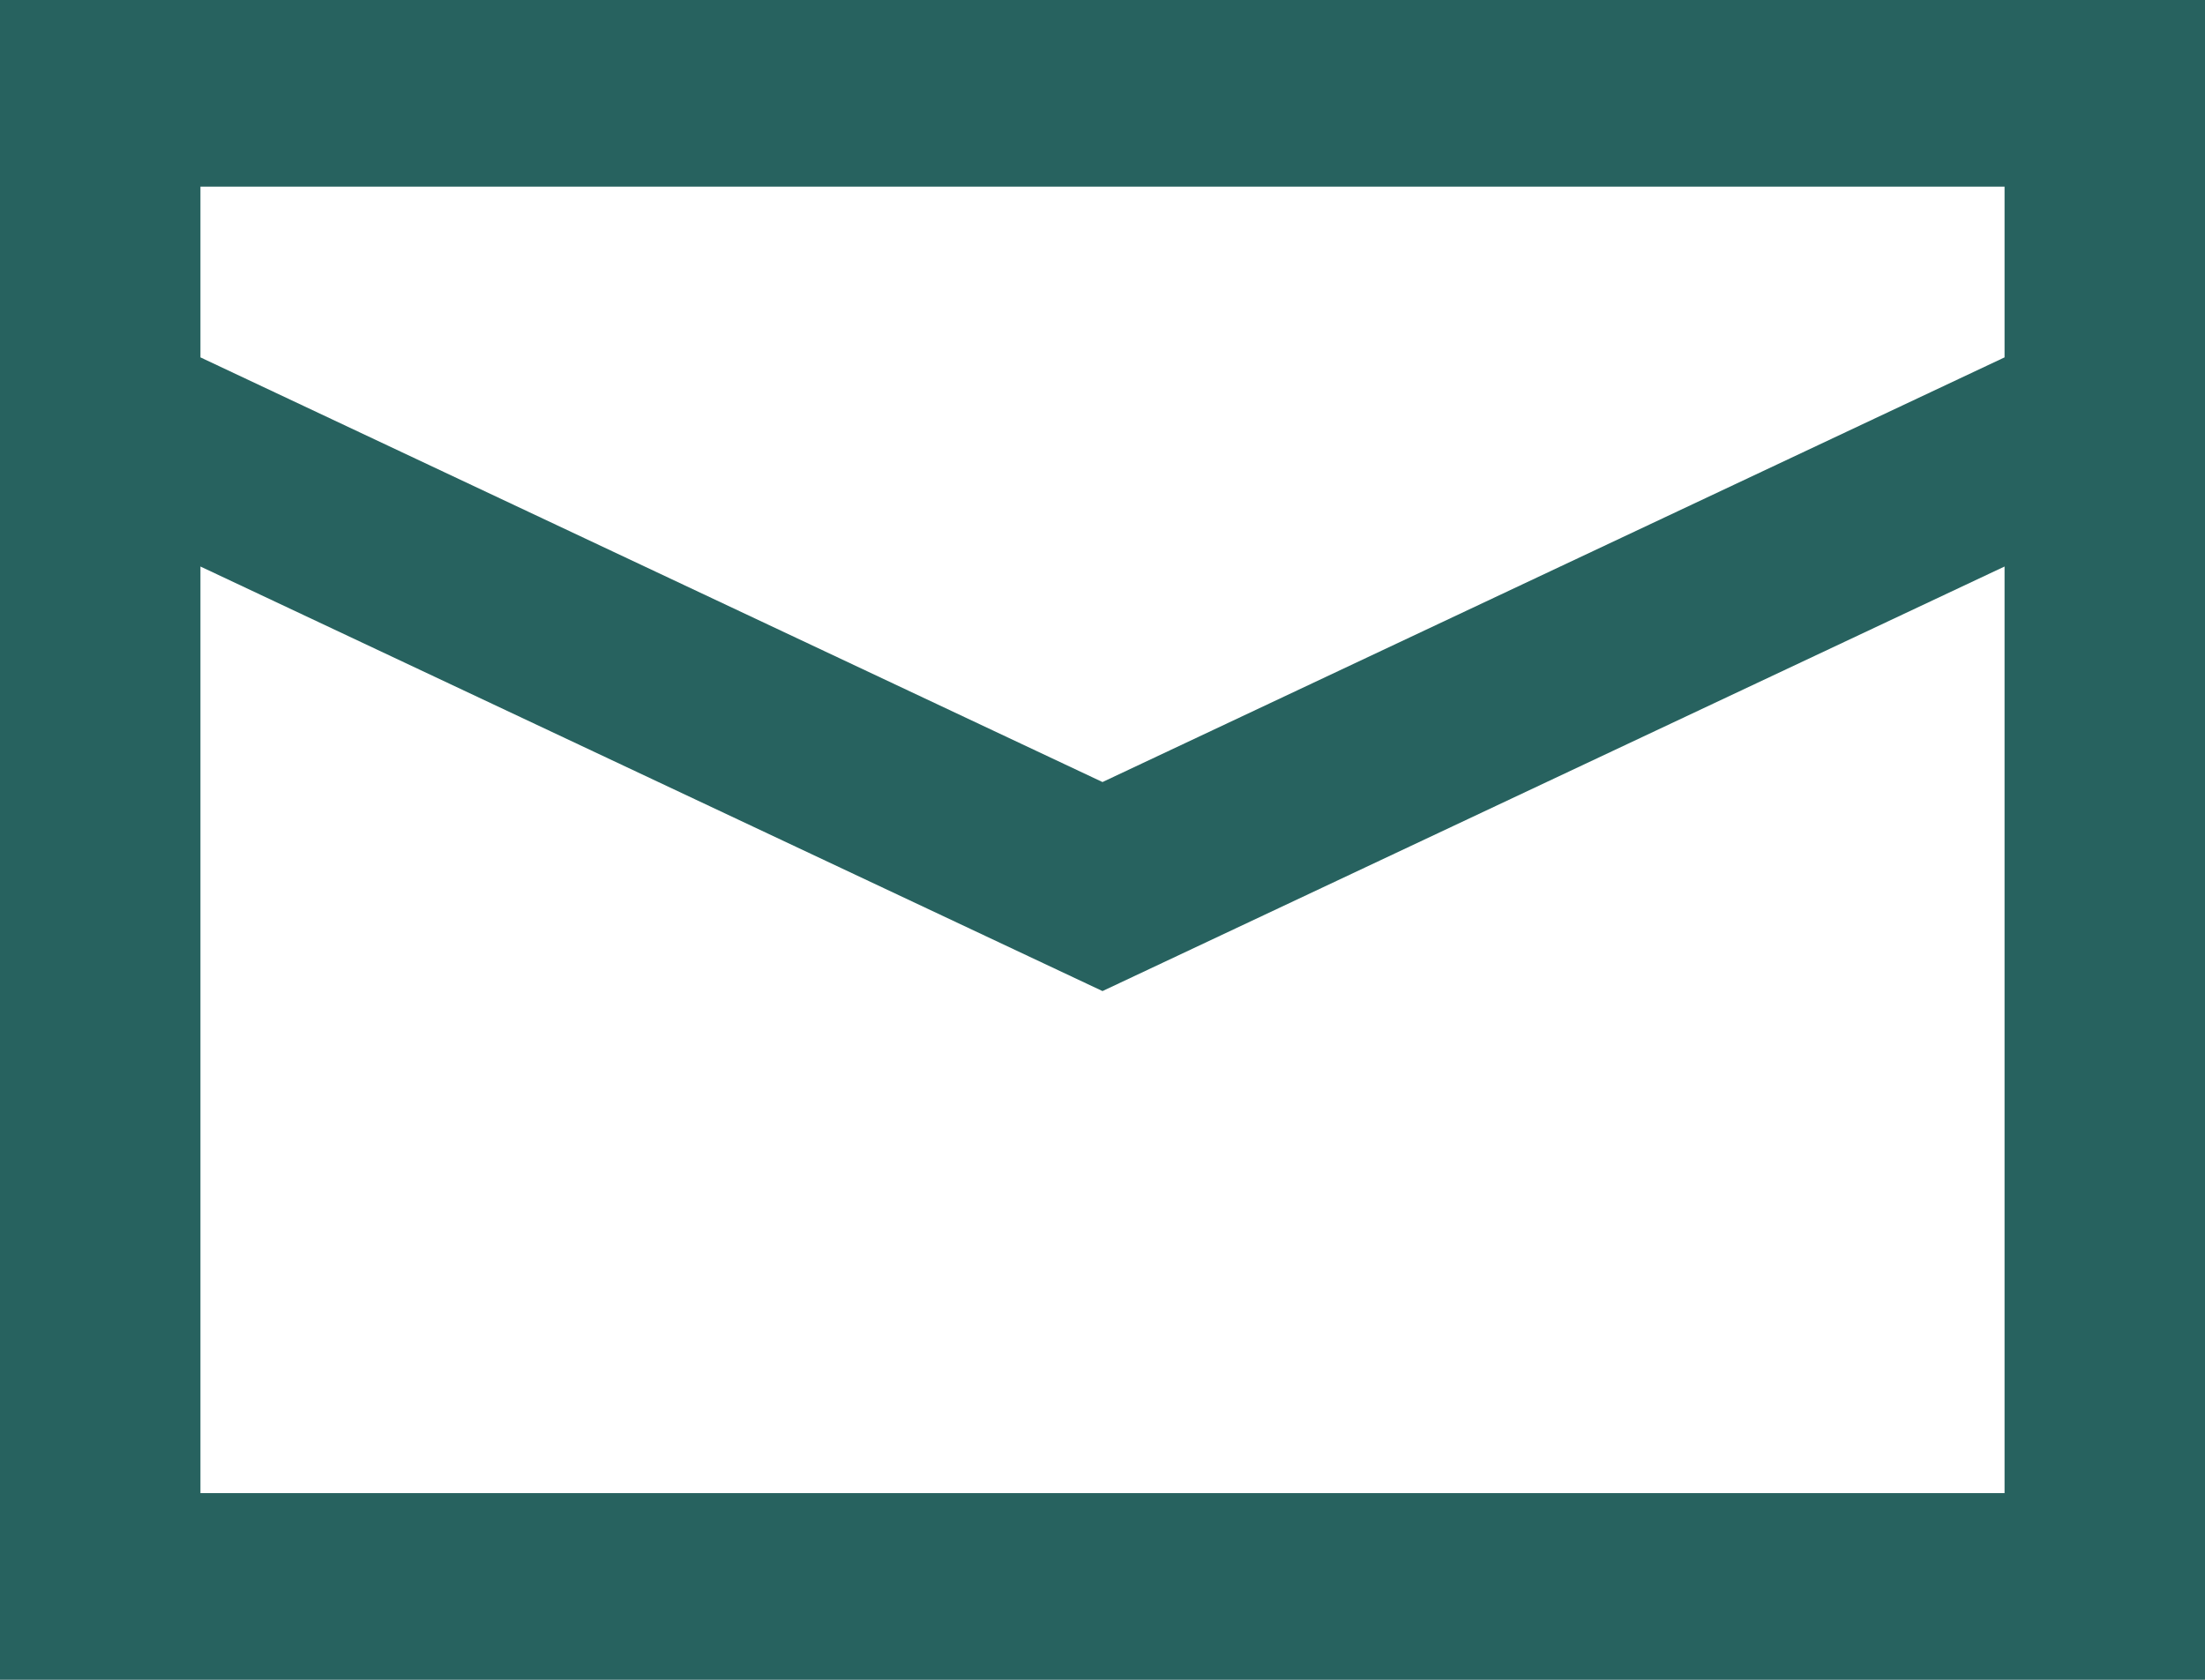
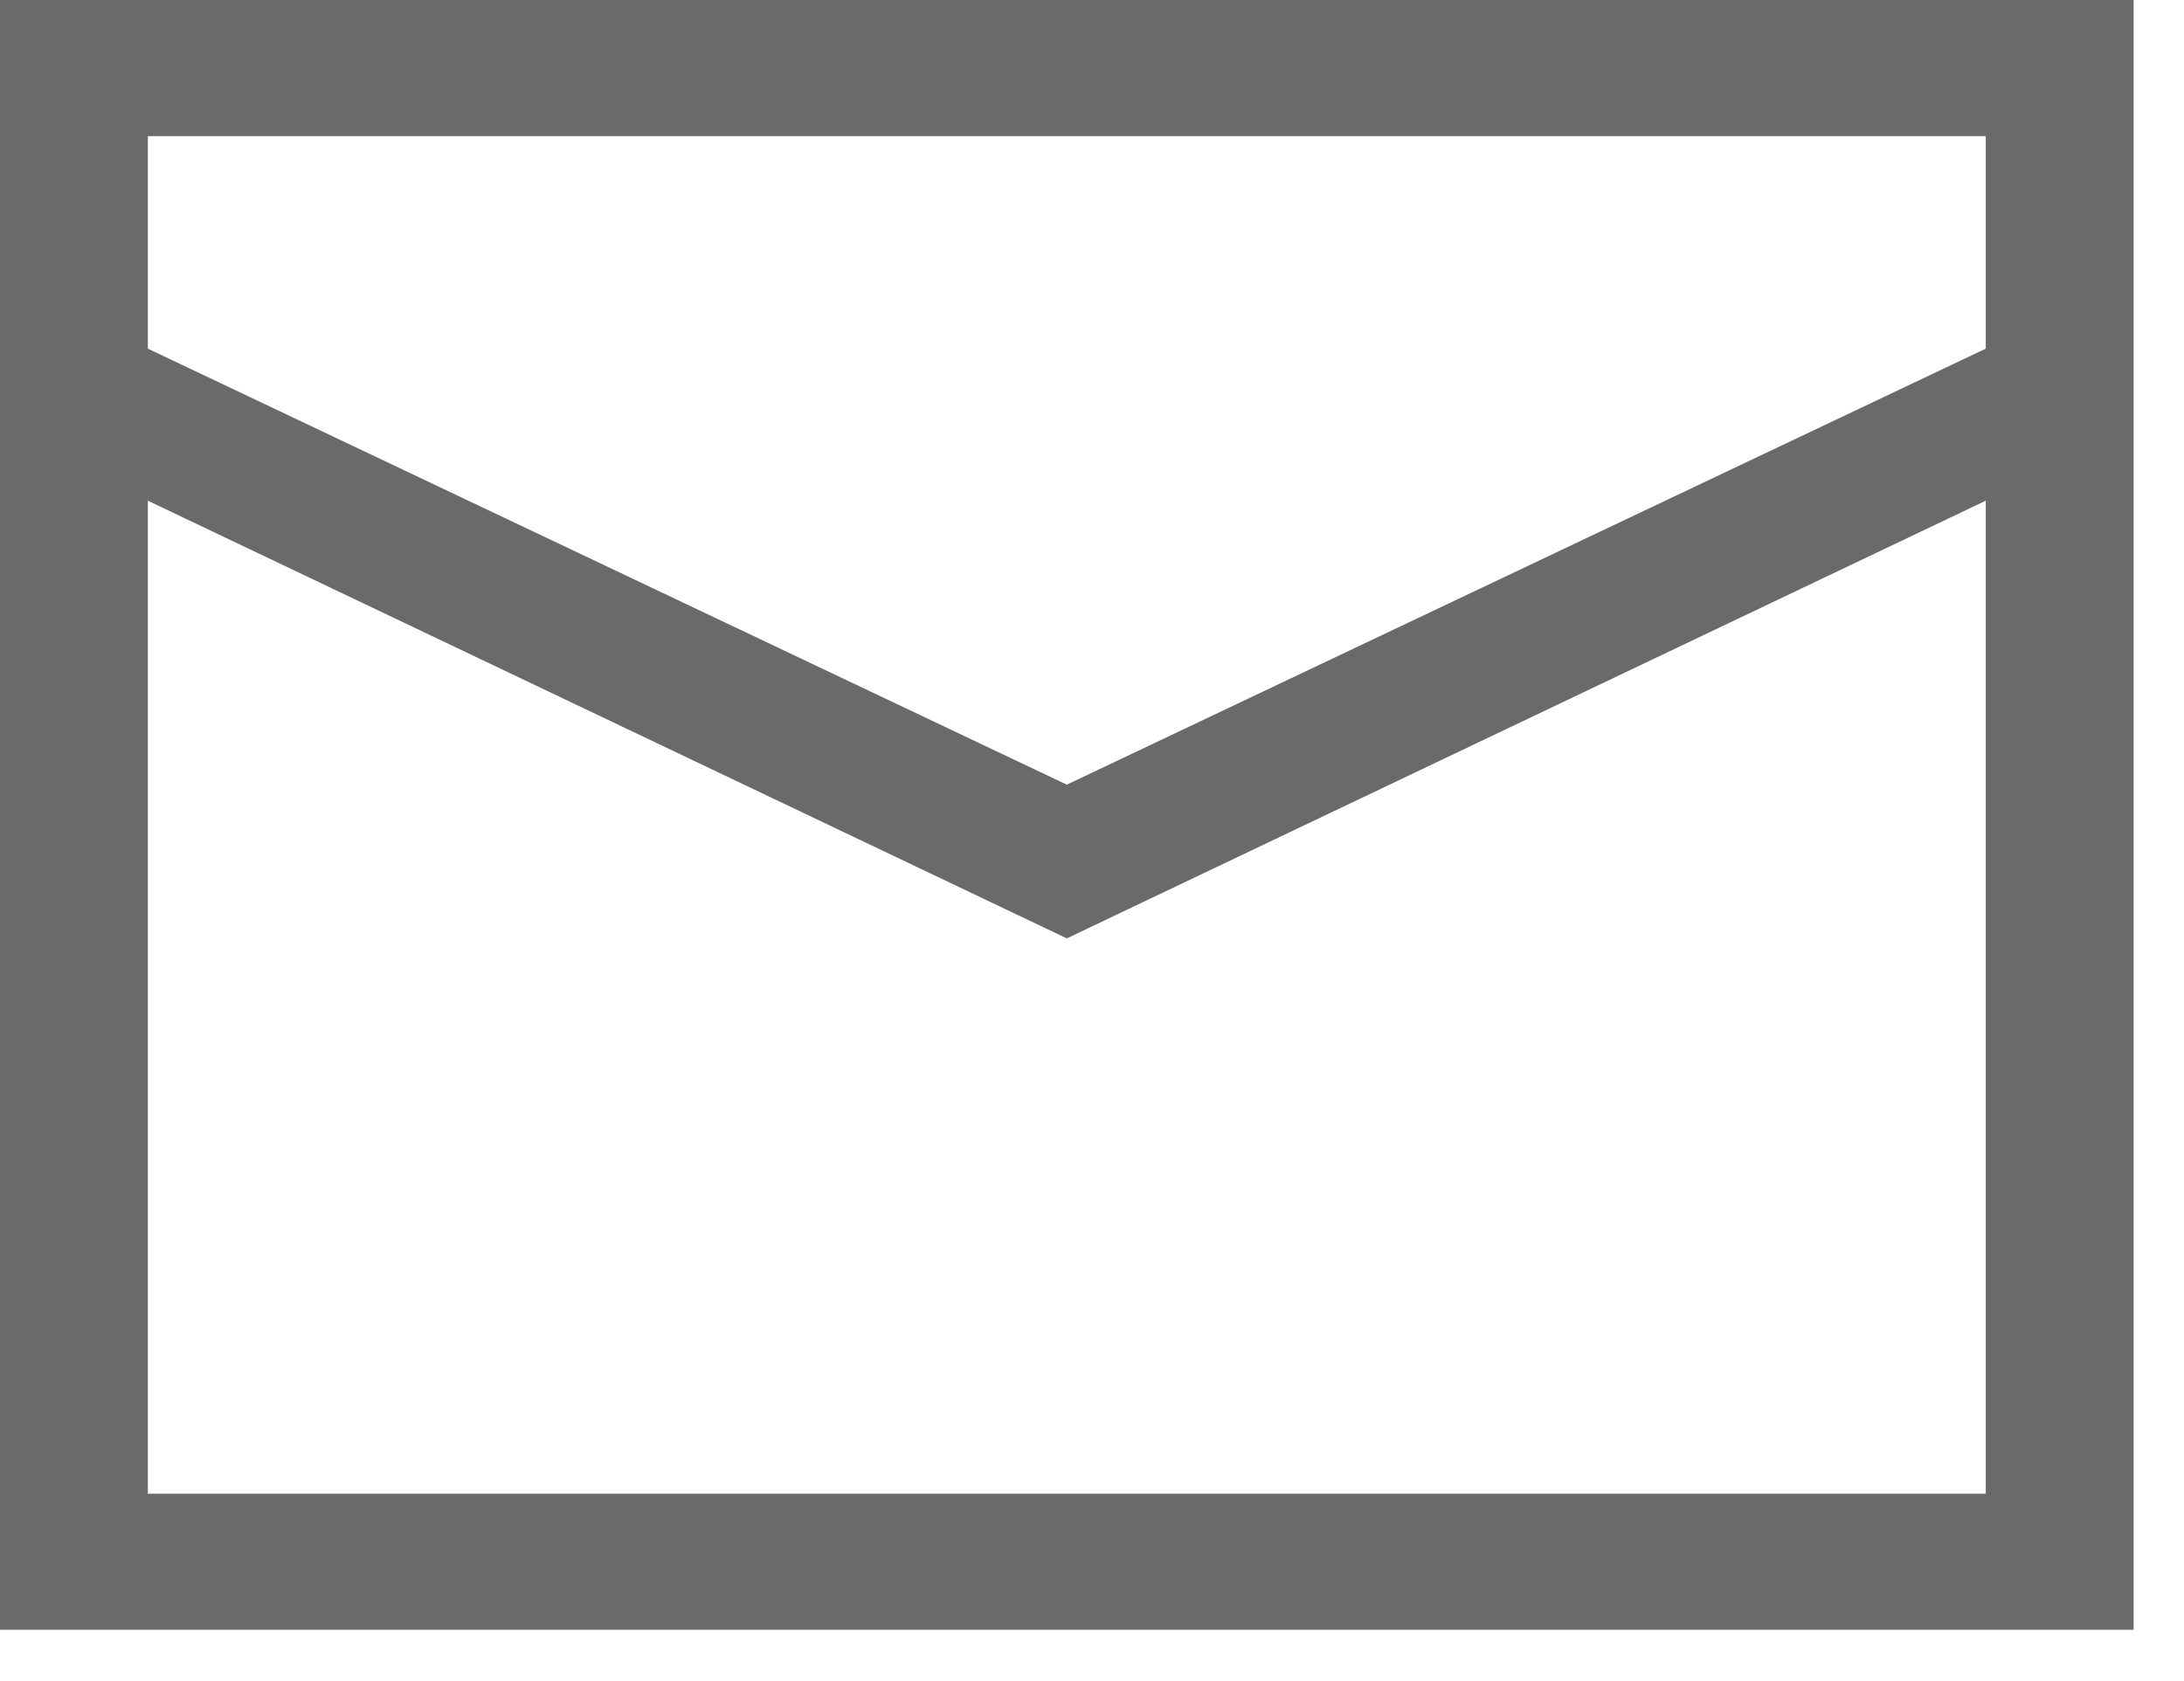
- <svg xmlns="http://www.w3.org/2000/svg" width="21" height="16" viewBox="0 0 21 16" fill="none">
-   <path d="M0 0H21V16H0V0ZM1.909 1.778V3.404L10.5 7.449L19.091 3.404V1.778H1.909ZM19.091 5.396L10.5 9.44L1.909 5.396V14.222H19.091V5.396Z" fill="#27625F" />
+ <svg xmlns="http://www.w3.org/2000/svg" width="26" height="20" viewBox="0 0 26 20" fill="none">
+   <path d="M0 0V19.4H25.4V0H0ZM23.64 17.78H1.76V5.96L12.7 11.17L23.64 5.96V17.78ZM23.64 4.15L12.7 9.34L1.76 4.15V1.62H23.64V4.15Z" fill="#6A6A6A" />
</svg>
